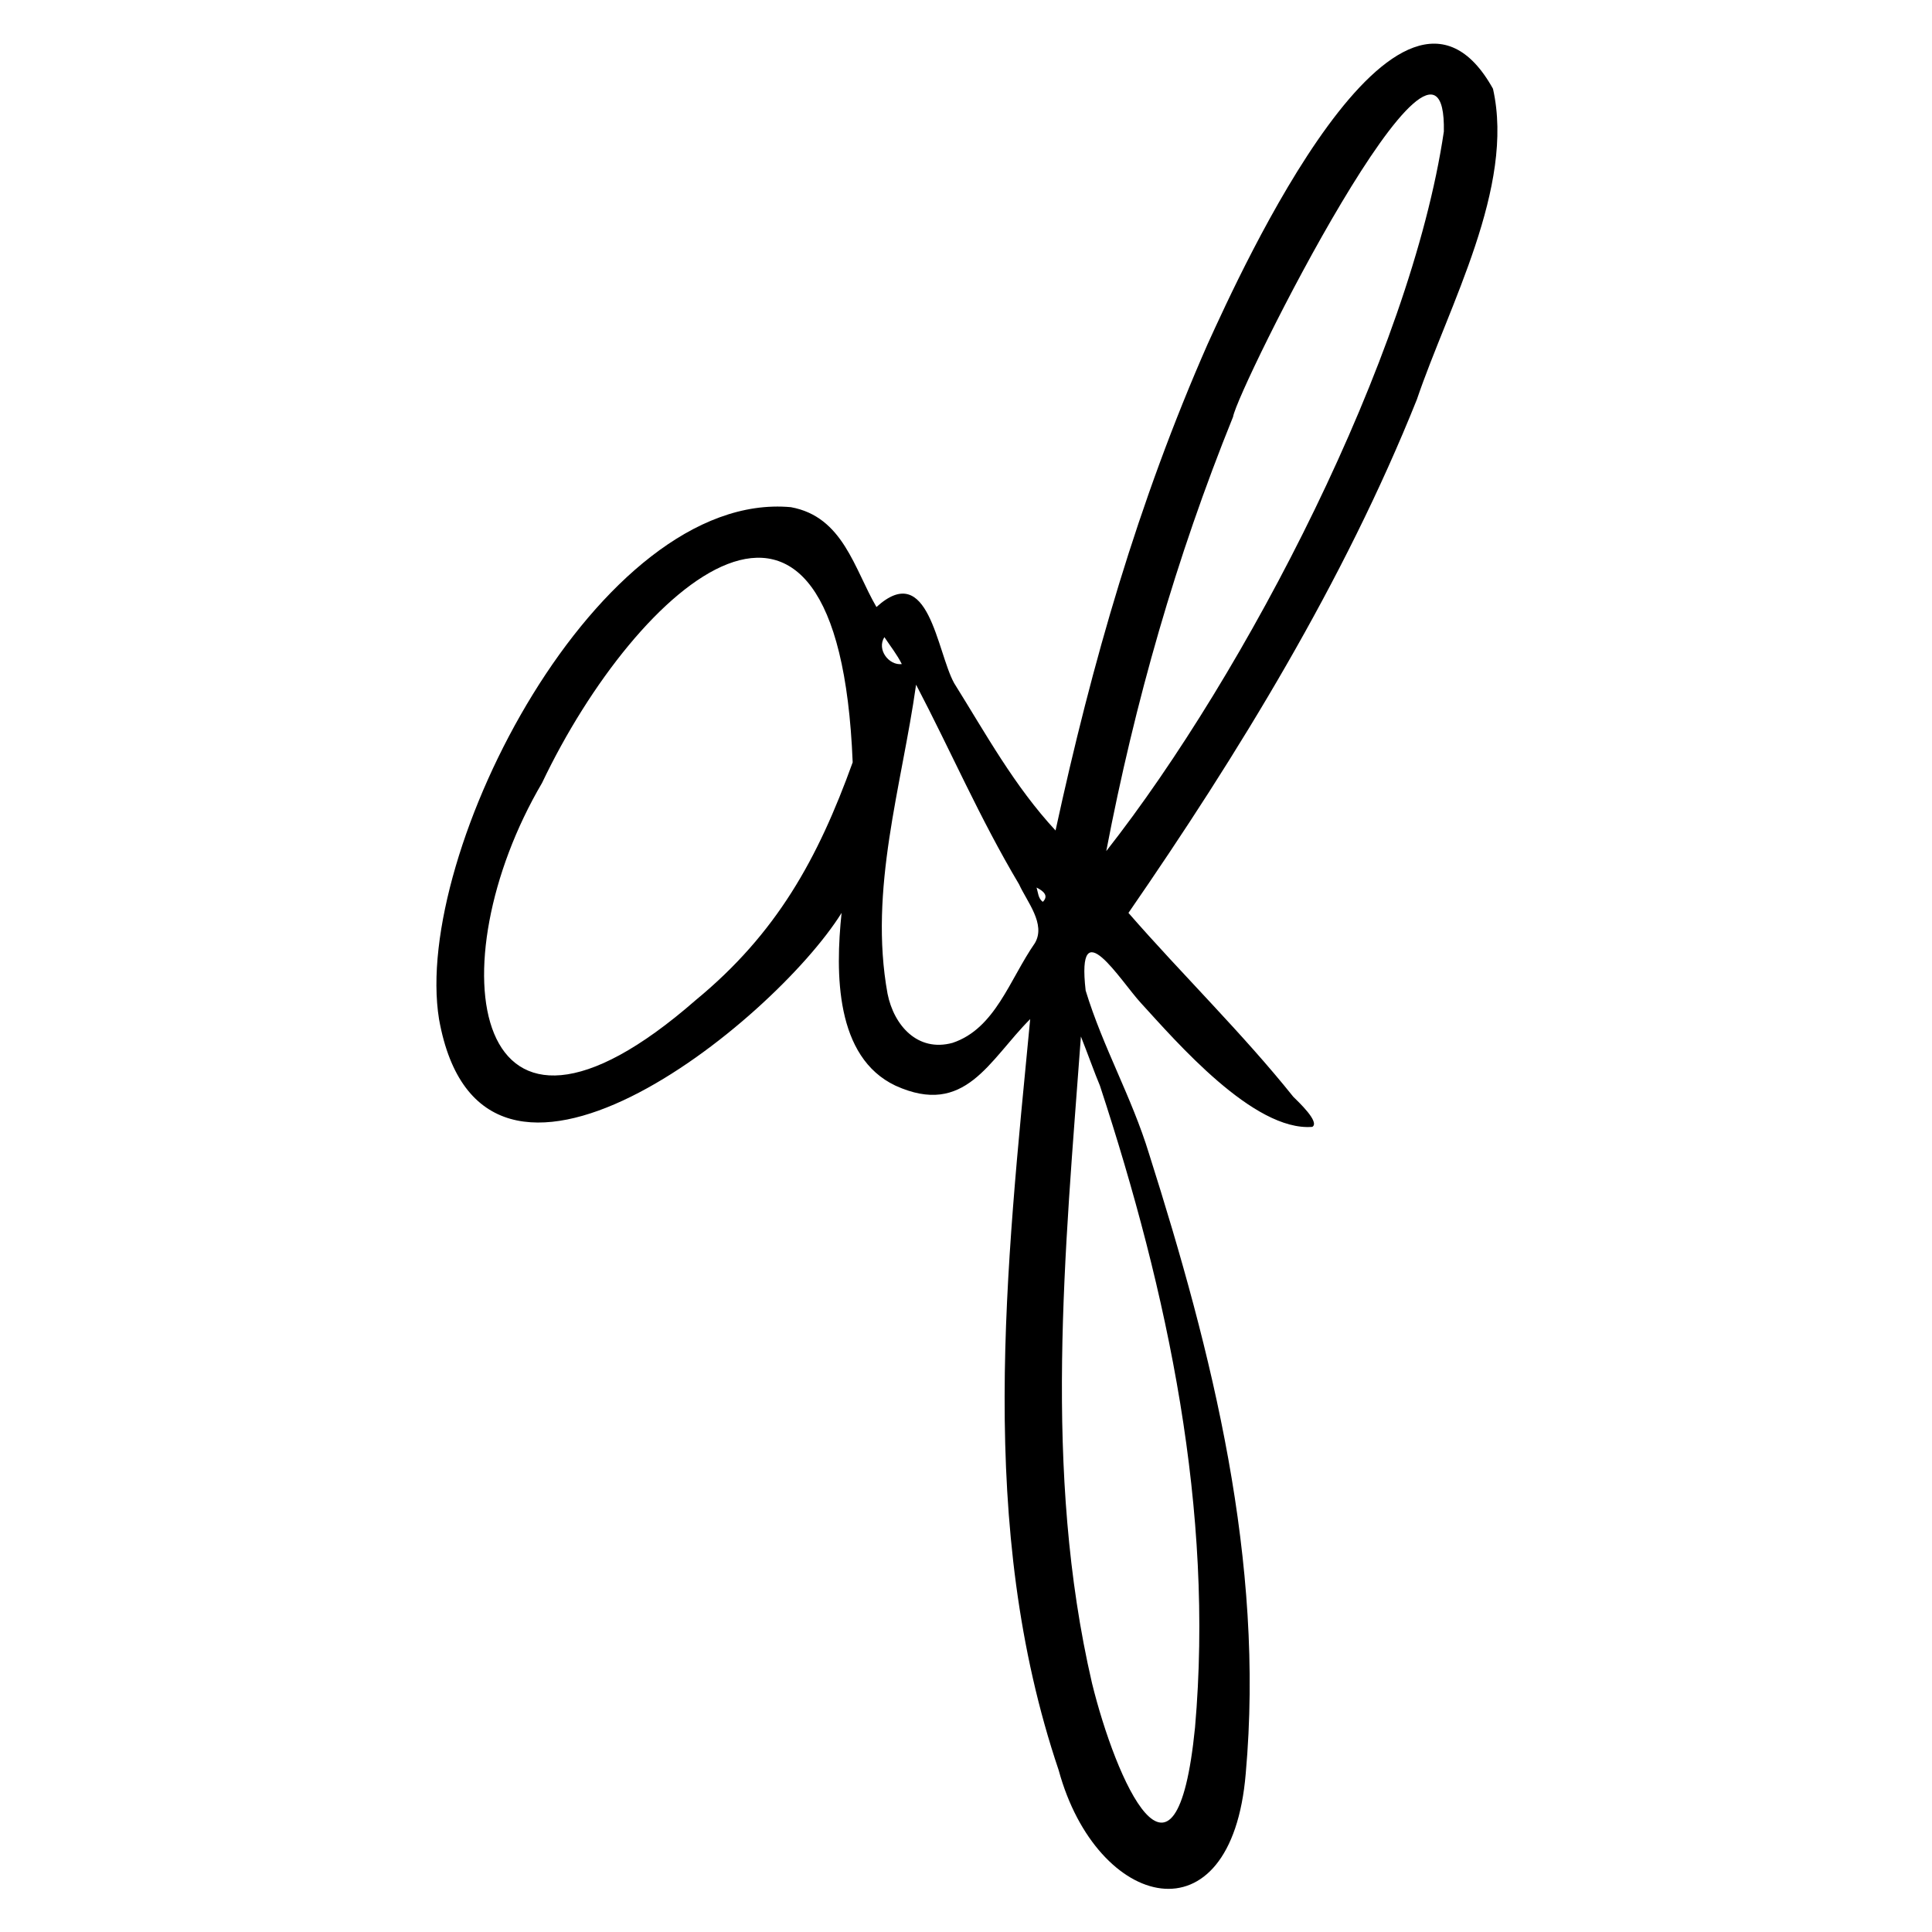
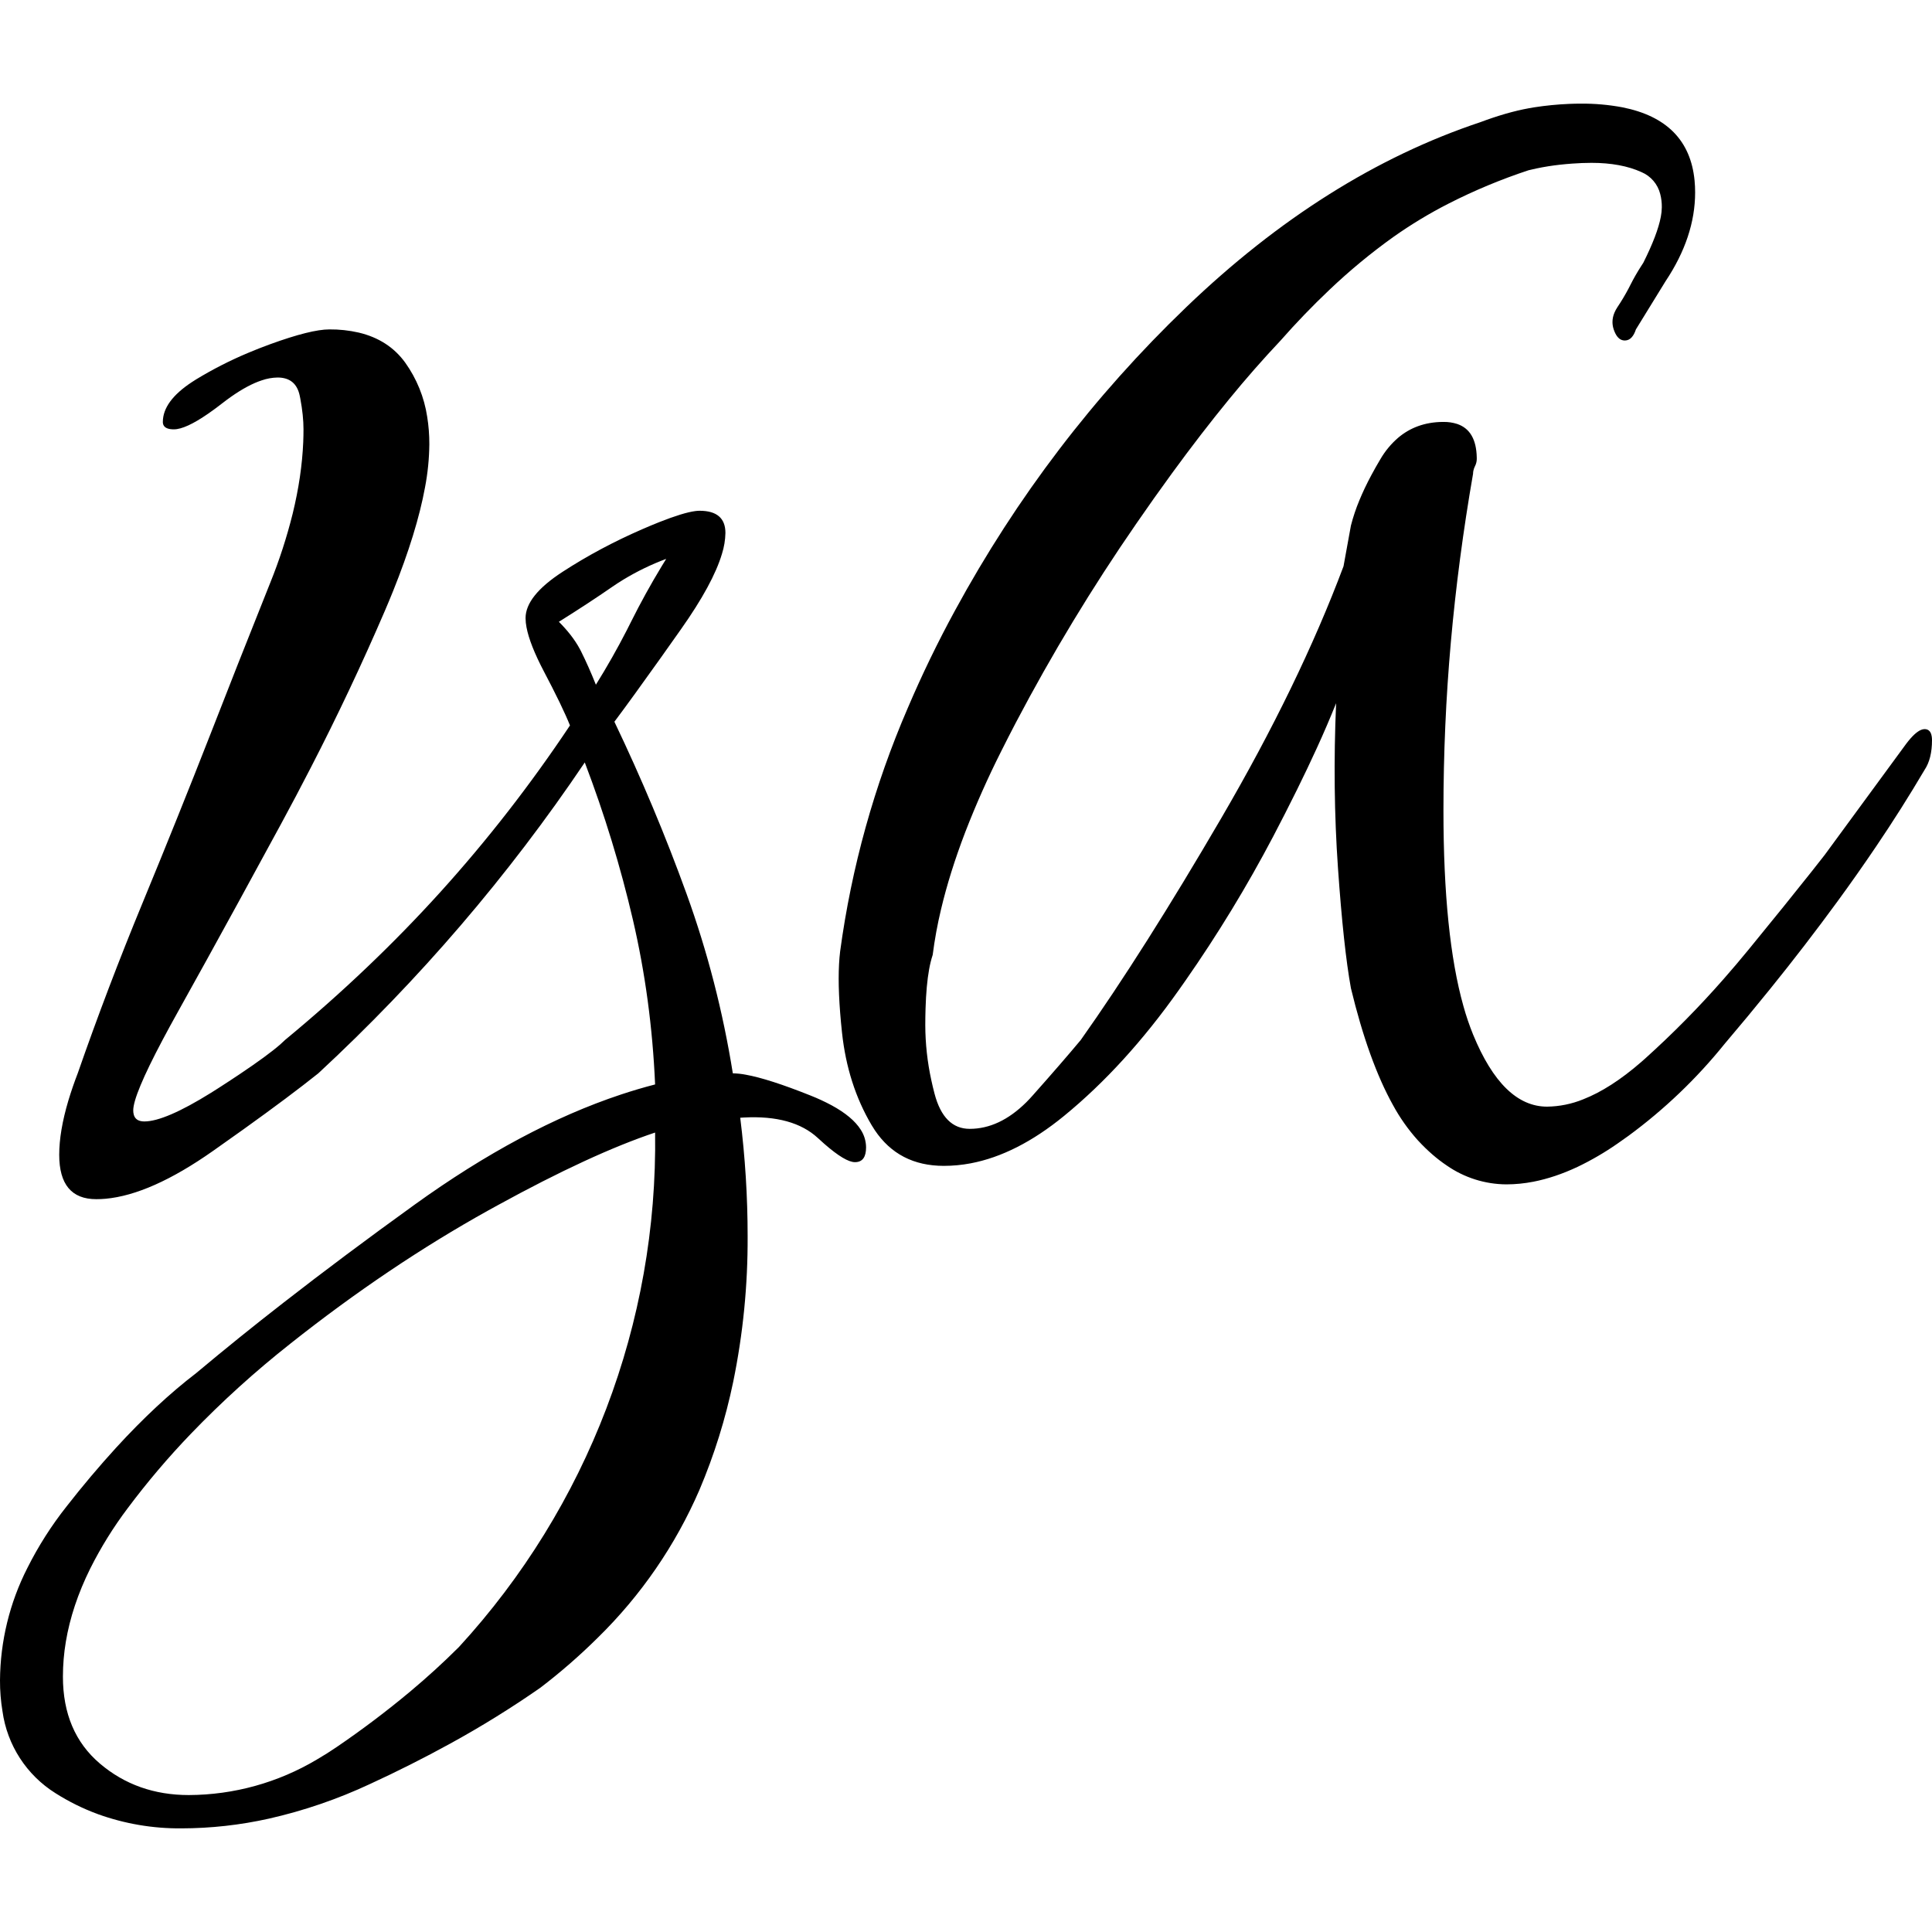
- <svg xmlns="http://www.w3.org/2000/svg" id="Layer_1" x="0" y="0" version="1.1" viewBox="0 0 121.9 121.9" style="enable-background:new 0 0 121.9 121.9" xml:space="preserve">
-   <g>
-     <path d="M94.2,5.6C88.3-5,78.3,17.1,76.2,21.7c-4.4,10-7.3,20.1-9.6,30.7c-2.6-2.8-4.4-6.1-6.4-9.3c-1.1-2-1.6-7.8-4.9-4.8 c-1.4-2.4-2.1-5.7-5.4-6.3c-12.1-1.1-23.9,21.8-22.2,32.3c2.7,15.1,21.1,0.2,25.4-6.7c-0.4,3.8-0.4,9.1,3.4,10.9 c4.4,2,5.9-1.6,8.5-4.2c-1.5,15.7-3.4,32,1.8,47.4c2.4,8.8,10.9,11,11.8,0.2c1.2-13.4-2.1-26.5-6.1-39.1c-1.1-3.6-2.9-6.7-4-10.3 c-0.6-5.2,2.2-0.6,3.5,0.8c2.2,2.4,7.1,8.1,10.8,7.8c0.5-0.3-0.9-1.6-1.2-1.9c-3.2-4-7-7.7-10.4-11.6c6.9-10,13.6-20.9,18.2-32.4 C91.4,19.3,95.6,11.8,94.2,5.6z M53.8,48.1c-2.2,6.1-4.8,10.8-9.9,15c-14.3,12.5-16.4-2.3-9.7-13.7C40.2,36.8,52.9,25.6,53.8,48.1z M55.8,40.2c0.4,0.6,0.8,1.1,1.1,1.7C56.1,42,55.3,41,55.8,40.2z M65.3,59.5c-1.6,2.3-2.5,5.4-5.2,6.3c-2.2,0.6-3.7-1.1-4.1-3.1 c-1.2-6.6,0.9-13.1,1.8-19.5c2.2,4.2,4,8.4,6.5,12.6C64.8,56.9,66,58.3,65.3,59.5z M65.8,56.9c-0.3-0.2-0.3-0.6-0.4-0.9 C65.8,56.2,66.2,56.5,65.8,56.9z M69.4,68.5c4.3,13.1,7.2,26.8,6,40.5c-1.2,12-5,3.3-6.5-2.8c-3.1-13.4-1.7-27.2-0.7-40.8 C68.6,66.4,69.1,67.8,69.4,68.5z M91.1,8.3c-2.1,14.2-12.5,34.2-21.3,45.4c1.8-9.4,4.4-18.5,8-27.4C78.1,24.5,91.3-1.9,91.1,8.3z" />
+ <svg xmlns="http://www.w3.org/2000/svg" id="Layer_1" x="0" y="0" version="1.1" viewBox="0 0 52.2 52.2" style="enable-background:new 0 0 52.2 52.2" xml:space="preserve">
+   <g stroke-linecap="round" fill-rule="evenodd" transform="translate(0, 2.8)">
+     <path d="M 45 4.8 L 44.2 6.1 A 0.807 0.807 0 0 1 44.152 6.217 Q 44.121 6.276 44.084 6.316 A 0.243 0.243 0 0 1 43.9 6.4 Q 43.741 6.4 43.645 6.21 A 0.822 0.822 0 0 1 43.6 6.1 A 0.629 0.629 0 0 1 43.567 5.9 Q 43.567 5.773 43.621 5.646 A 0.888 0.888 0 0 1 43.7 5.5 A 5.685 5.685 0 0 0 44.002 4.994 A 5.111 5.111 0 0 0 44.05 4.9 A 5.504 5.504 0 0 1 44.345 4.385 A 6.149 6.149 0 0 1 44.4 4.3 Q 44.784 3.532 44.873 3.058 A 1.41 1.41 0 0 0 44.9 2.8 A 1.374 1.374 0 0 0 44.857 2.442 A 0.873 0.873 0 0 0 44.35 1.85 Q 43.8 1.6 43 1.6 A 7.195 7.195 0 0 0 42.481 1.62 A 8.664 8.664 0 0 0 42.15 1.65 A 6.672 6.672 0 0 0 41.51 1.752 A 5.804 5.804 0 0 0 41.3 1.8 A 15.341 15.341 0 0 0 39.14 2.7 A 12.198 12.198 0 0 0 37.65 3.6 A 16.064 16.064 0 0 0 35.922 5.028 A 20.982 20.982 0 0 0 34.6 6.4 A 29.699 29.699 0 0 0 33.208 7.987 Q 32.461 8.898 31.668 9.984 A 60.772 60.772 0 0 0 30.7 11.35 A 51.984 51.984 0 0 0 27.446 16.726 A 47.231 47.231 0 0 0 27.05 17.5 A 24.635 24.635 0 0 0 26.08 19.682 Q 25.66 20.779 25.425 21.771 A 11.58 11.58 0 0 0 25.2 23 A 2.855 2.855 0 0 0 25.103 23.393 Q 25.026 23.82 25.007 24.449 A 14.526 14.526 0 0 0 25 24.9 A 7.067 7.067 0 0 0 25.162 26.381 A 8.155 8.155 0 0 0 25.25 26.75 Q 25.5 27.7 26.2 27.7 Q 27.004 27.7 27.729 26.982 A 3.98 3.98 0 0 0 27.9 26.8 Q 28.7 25.9 29.2 25.3 Q 30.9 22.9 33 19.3 Q 35.1 15.7 36.3 12.5 L 36.5 11.4 A 4.975 4.975 0 0 1 36.729 10.717 Q 36.863 10.39 37.053 10.036 A 10.155 10.155 0 0 1 37.3 9.6 A 2.273 2.273 0 0 1 37.772 9.031 Q 38.268 8.609 38.972 8.6 A 2.397 2.397 0 0 1 39 8.6 A 1.156 1.156 0 0 1 39.372 8.655 Q 39.887 8.83 39.9 9.564 A 2.163 2.163 0 0 1 39.9 9.6 A 0.426 0.426 0 0 1 39.871 9.753 A 0.523 0.523 0 0 1 39.85 9.8 A 0.482 0.482 0 0 0 39.81 9.913 A 0.408 0.408 0 0 0 39.8 10 Q 39.4 12.3 39.2 14.55 Q 39 16.8 39 19.1 Q 39 22.465 39.539 24.381 A 7.066 7.066 0 0 0 39.8 25.15 Q 40.6 27.1 41.8 27.1 A 2.673 2.673 0 0 0 42.776 26.902 Q 43.517 26.612 44.34 25.897 A 9.181 9.181 0 0 0 44.45 25.8 A 25.525 25.525 0 0 0 46.569 23.653 A 29.317 29.317 0 0 0 47.25 22.85 Q 48.284 21.587 48.936 20.763 A 65.958 65.958 0 0 0 49.3 20.3 L 51.5 17.3 A 2.416 2.416 0 0 1 51.625 17.146 Q 51.83 16.916 51.98 16.901 A 0.208 0.208 0 0 1 52 16.9 A 0.183 0.183 0 0 1 52.105 16.929 Q 52.177 16.978 52.194 17.107 A 0.693 0.693 0 0 1 52.2 17.2 Q 52.2 17.7 52 18 A 39.534 39.534 0 0 1 50.689 20.072 A 49.435 49.435 0 0 1 49.65 21.55 A 61.592 61.592 0 0 1 47.826 23.921 A 75.496 75.496 0 0 1 46.6 25.4 A 13.941 13.941 0 0 1 43.997 27.89 A 12.994 12.994 0 0 1 43.7 28.1 A 7.722 7.722 0 0 1 42.624 28.727 Q 42.011 29.015 41.431 29.128 A 3.826 3.826 0 0 1 40.7 29.2 A 2.849 2.849 0 0 1 39.089 28.69 Q 38.695 28.426 38.324 28.026 A 5.491 5.491 0 0 1 38.3 28 A 4.969 4.969 0 0 1 37.636 27.057 Q 36.976 25.871 36.5 23.9 Q 36.3 22.8 36.15 20.65 Q 36 18.5 36.1 16.2 A 27.699 27.699 0 0 1 35.58 17.41 Q 35.334 17.949 35.039 18.546 A 58.493 58.493 0 0 1 34.4 19.8 A 36.402 36.402 0 0 1 32.03 23.694 A 39.842 39.842 0 0 1 31.85 23.95 Q 30.4 26 28.75 27.35 Q 27.472 28.396 26.224 28.632 A 3.893 3.893 0 0 1 25.5 28.7 Q 24.283 28.7 23.636 27.736 A 2.788 2.788 0 0 1 23.55 27.6 Q 22.9 26.5 22.75 25.1 Q 22.63 23.982 22.67 23.247 A 4.952 4.952 0 0 1 22.7 22.9 A 25.014 25.014 0 0 1 24.529 16.324 A 30.577 30.577 0 0 1 25.8 13.7 Q 28.3 9.1 32.05 5.5 Q 35.8 1.9 40 0.5 A 9.199 9.199 0 0 1 40.671 0.276 Q 41.007 0.179 41.311 0.124 A 5.164 5.164 0 0 1 41.45 0.1 A 8.513 8.513 0 0 1 42.396 0.007 A 7.434 7.434 0 0 1 42.7 0 A 5.872 5.872 0 0 1 43.832 0.099 Q 45.628 0.454 45.785 2.078 A 3.353 3.353 0 0 1 45.8 2.4 Q 45.8 3.6 45 4.8 Z M 2.643 46.215 A 6.492 6.492 0 0 0 4.9 46.6 A 10.944 10.944 0 0 0 7.266 46.337 A 13.449 13.449 0 0 0 10 45.4 A 34.071 34.071 0 0 0 12.16 44.312 A 26.791 26.791 0 0 0 14.6 42.8 A 15.955 15.955 0 0 0 16.153 41.447 A 12.582 12.582 0 0 0 18.9 37.45 A 15.576 15.576 0 0 0 19.811 34.532 A 19.126 19.126 0 0 0 20.2 30.6 Q 20.2 29.8 20.15 29 Q 20.1 28.2 20 27.4 A 5.495 5.495 0 0 1 20.093 27.394 Q 21.423 27.322 22.1 27.95 A 7.671 7.671 0 0 0 22.274 28.107 Q 22.839 28.6 23.1 28.6 A 0.421 0.421 0 0 0 23.127 28.599 Q 23.4 28.582 23.4 28.2 A 0.882 0.882 0 0 0 23.256 27.723 Q 23.033 27.37 22.466 27.062 A 5.381 5.381 0 0 0 21.9 26.8 Q 20.769 26.348 20.15 26.237 A 2.017 2.017 0 0 0 19.8 26.2 Q 19.4 23.7 18.55 21.35 Q 17.7 19 16.6 16.7 A 34.103 34.103 0 0 0 16.622 16.671 Q 17.069 16.074 17.838 14.994 A 245.252 245.252 0 0 0 18.4 14.2 Q 19.265 12.975 19.506 12.165 A 1.999 1.999 0 0 0 19.6 11.6 Q 19.6 11 18.9 11 A 0.913 0.913 0 0 0 18.782 11.009 Q 18.458 11.052 17.817 11.305 A 15.466 15.466 0 0 0 17.35 11.5 Q 16.2 12 15.2 12.65 Q 14.2 13.3 14.2 13.9 A 1.352 1.352 0 0 0 14.225 14.146 Q 14.312 14.612 14.7 15.35 A 34.363 34.363 0 0 1 14.918 15.771 Q 15.14 16.206 15.281 16.522 A 7.354 7.354 0 0 1 15.4 16.8 Q 13.8 19.2 11.9 21.3 Q 10 23.4 7.7 25.3 A 2.601 2.601 0 0 1 7.571 25.42 Q 7.225 25.721 6.465 26.23 A 36.668 36.668 0 0 1 5.9 26.6 A 15.813 15.813 0 0 1 5.701 26.726 Q 4.457 27.5 3.9 27.5 A 0.442 0.442 0 0 1 3.789 27.487 Q 3.653 27.452 3.615 27.319 A 0.432 0.432 0 0 1 3.6 27.2 Q 3.6 26.794 4.392 25.299 A 39.048 39.048 0 0 1 4.8 24.55 A 351.994 351.994 0 0 0 5.589 23.128 Q 6.003 22.378 6.456 21.55 A 647.812 647.812 0 0 0 7.6 19.45 A 77.479 77.479 0 0 0 8.398 17.939 A 67.01 67.01 0 0 0 10.4 13.7 A 25.806 25.806 0 0 0 10.621 13.169 Q 11.261 11.578 11.483 10.37 A 6.524 6.524 0 0 0 11.6 9.2 A 4.562 4.562 0 0 0 11.542 8.459 A 3.394 3.394 0 0 0 10.95 7 Q 10.501 6.378 9.693 6.186 A 3.428 3.428 0 0 0 8.9 6.1 Q 8.4 6.1 7.3 6.5 A 12.469 12.469 0 0 0 6.697 6.737 A 10.617 10.617 0 0 0 5.3 7.45 A 4.046 4.046 0 0 0 5.183 7.525 Q 4.4 8.041 4.4 8.6 A 0.253 0.253 0 0 0 4.4 8.615 Q 4.409 8.763 4.594 8.793 A 0.666 0.666 0 0 0 4.7 8.8 Q 5.013 8.8 5.63 8.373 A 8.264 8.264 0 0 0 6 8.1 A 6.246 6.246 0 0 1 6.241 7.921 Q 6.701 7.598 7.074 7.476 A 1.369 1.369 0 0 1 7.5 7.4 Q 8 7.4 8.1 7.9 A 6.465 6.465 0 0 1 8.114 7.97 Q 8.2 8.428 8.2 8.8 A 8.227 8.227 0 0 1 8.193 9.142 Q 8.154 10.071 7.907 11.081 A 13.991 13.991 0 0 1 7.3 12.95 A 632.713 632.713 0 0 0 7.242 13.095 Q 6.377 15.258 5.7 17 Q 4.8 19.3 3.85 21.6 Q 2.9 23.9 2.1 26.2 A 10.025 10.025 0 0 0 1.847 26.936 Q 1.6 27.767 1.6 28.4 Q 1.6 29.6 2.6 29.6 A 2.768 2.768 0 0 0 2.85 29.589 Q 4.074 29.478 5.75 28.3 A 109.714 109.714 0 0 0 6.571 27.718 Q 7.834 26.813 8.6 26.2 Q 12.7 22.4 15.8 17.8 Q 16.6 19.9 17.1 22.05 Q 17.6 24.2 17.7 26.5 A 14.16 14.16 0 0 0 16.773 26.774 Q 14.095 27.664 11.2 29.75 Q 9.288 31.128 7.66 32.396 A 81.956 81.956 0 0 0 5.3 34.3 Q 4.238 35.113 3.136 36.316 A 26.866 26.866 0 0 0 1.8 37.9 A 9.628 9.628 0 0 0 0.739 39.566 A 6.79 6.79 0 0 0 0 42.6 A 4.971 4.971 0 0 0 0.067 43.435 A 3.113 3.113 0 0 0 1.5 45.65 A 5.999 5.999 0 0 0 2.643 46.215 Z M 5.1 45.7 A 6.807 6.807 0 0 0 8.558 44.742 A 8.498 8.498 0 0 0 9.1 44.4 A 25.508 25.508 0 0 0 11.079 42.906 A 20.334 20.334 0 0 0 12.4 41.7 A 20.123 20.123 0 0 0 17.7 27.8 Q 15.98 28.374 13.438 29.769 A 53.168 53.168 0 0 0 13.2 29.9 Q 10.5 31.4 7.85 33.5 A 26.508 26.508 0 0 0 5.154 35.942 A 21.379 21.379 0 0 0 3.45 37.95 A 10.636 10.636 0 0 0 2.436 39.584 Q 1.941 40.585 1.779 41.557 A 5.722 5.722 0 0 0 1.7 42.5 Q 1.7 44 2.7 44.85 Q 3.7 45.7 5.1 45.7 Z M 16.1 15.7 A 20.274 20.274 0 0 0 16.937 14.224 A 22.361 22.361 0 0 0 17.05 14 A 20.771 20.771 0 0 1 17.876 12.502 A 18.878 18.878 0 0 1 18 12.3 A 6.784 6.784 0 0 0 16.842 12.861 A 6.093 6.093 0 0 0 16.55 13.05 Q 15.9 13.5 15.1 14 A 3.843 3.843 0 0 1 15.412 14.35 Q 15.566 14.547 15.671 14.744 A 2.284 2.284 0 0 1 15.7 14.8 Q 15.9 15.2 16.1 15.7 Z" />
  </g>
</svg>
